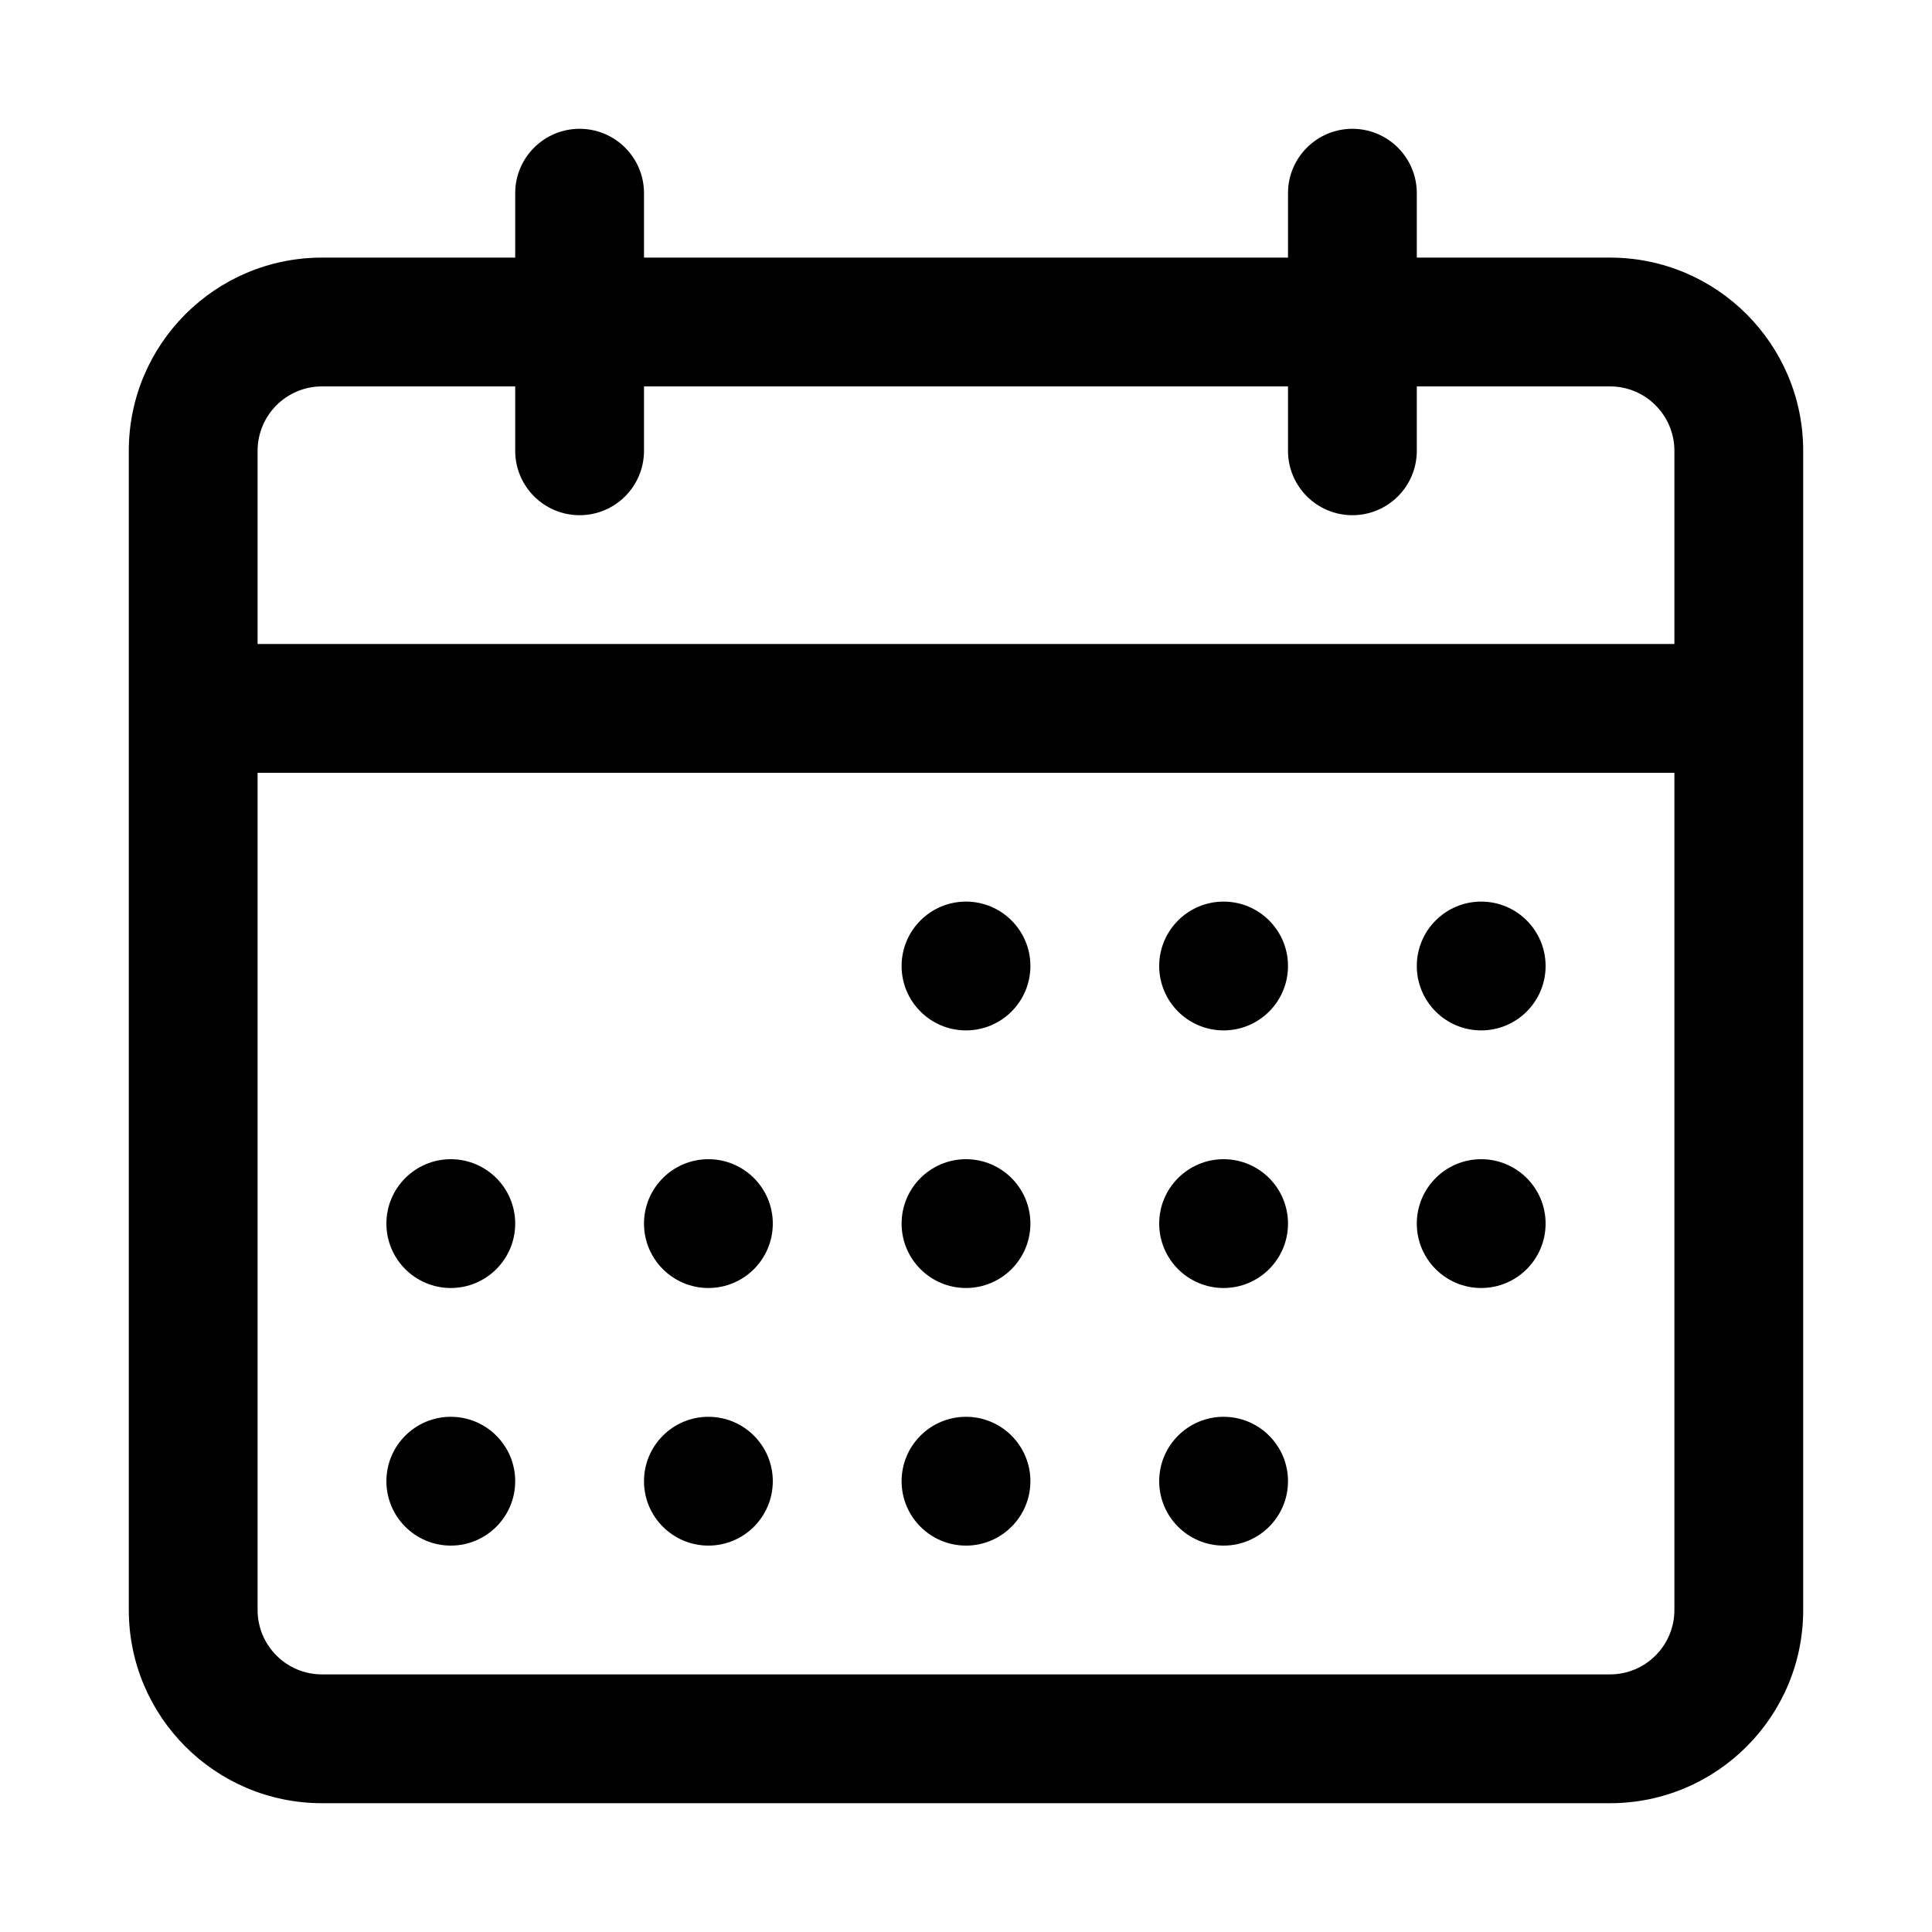
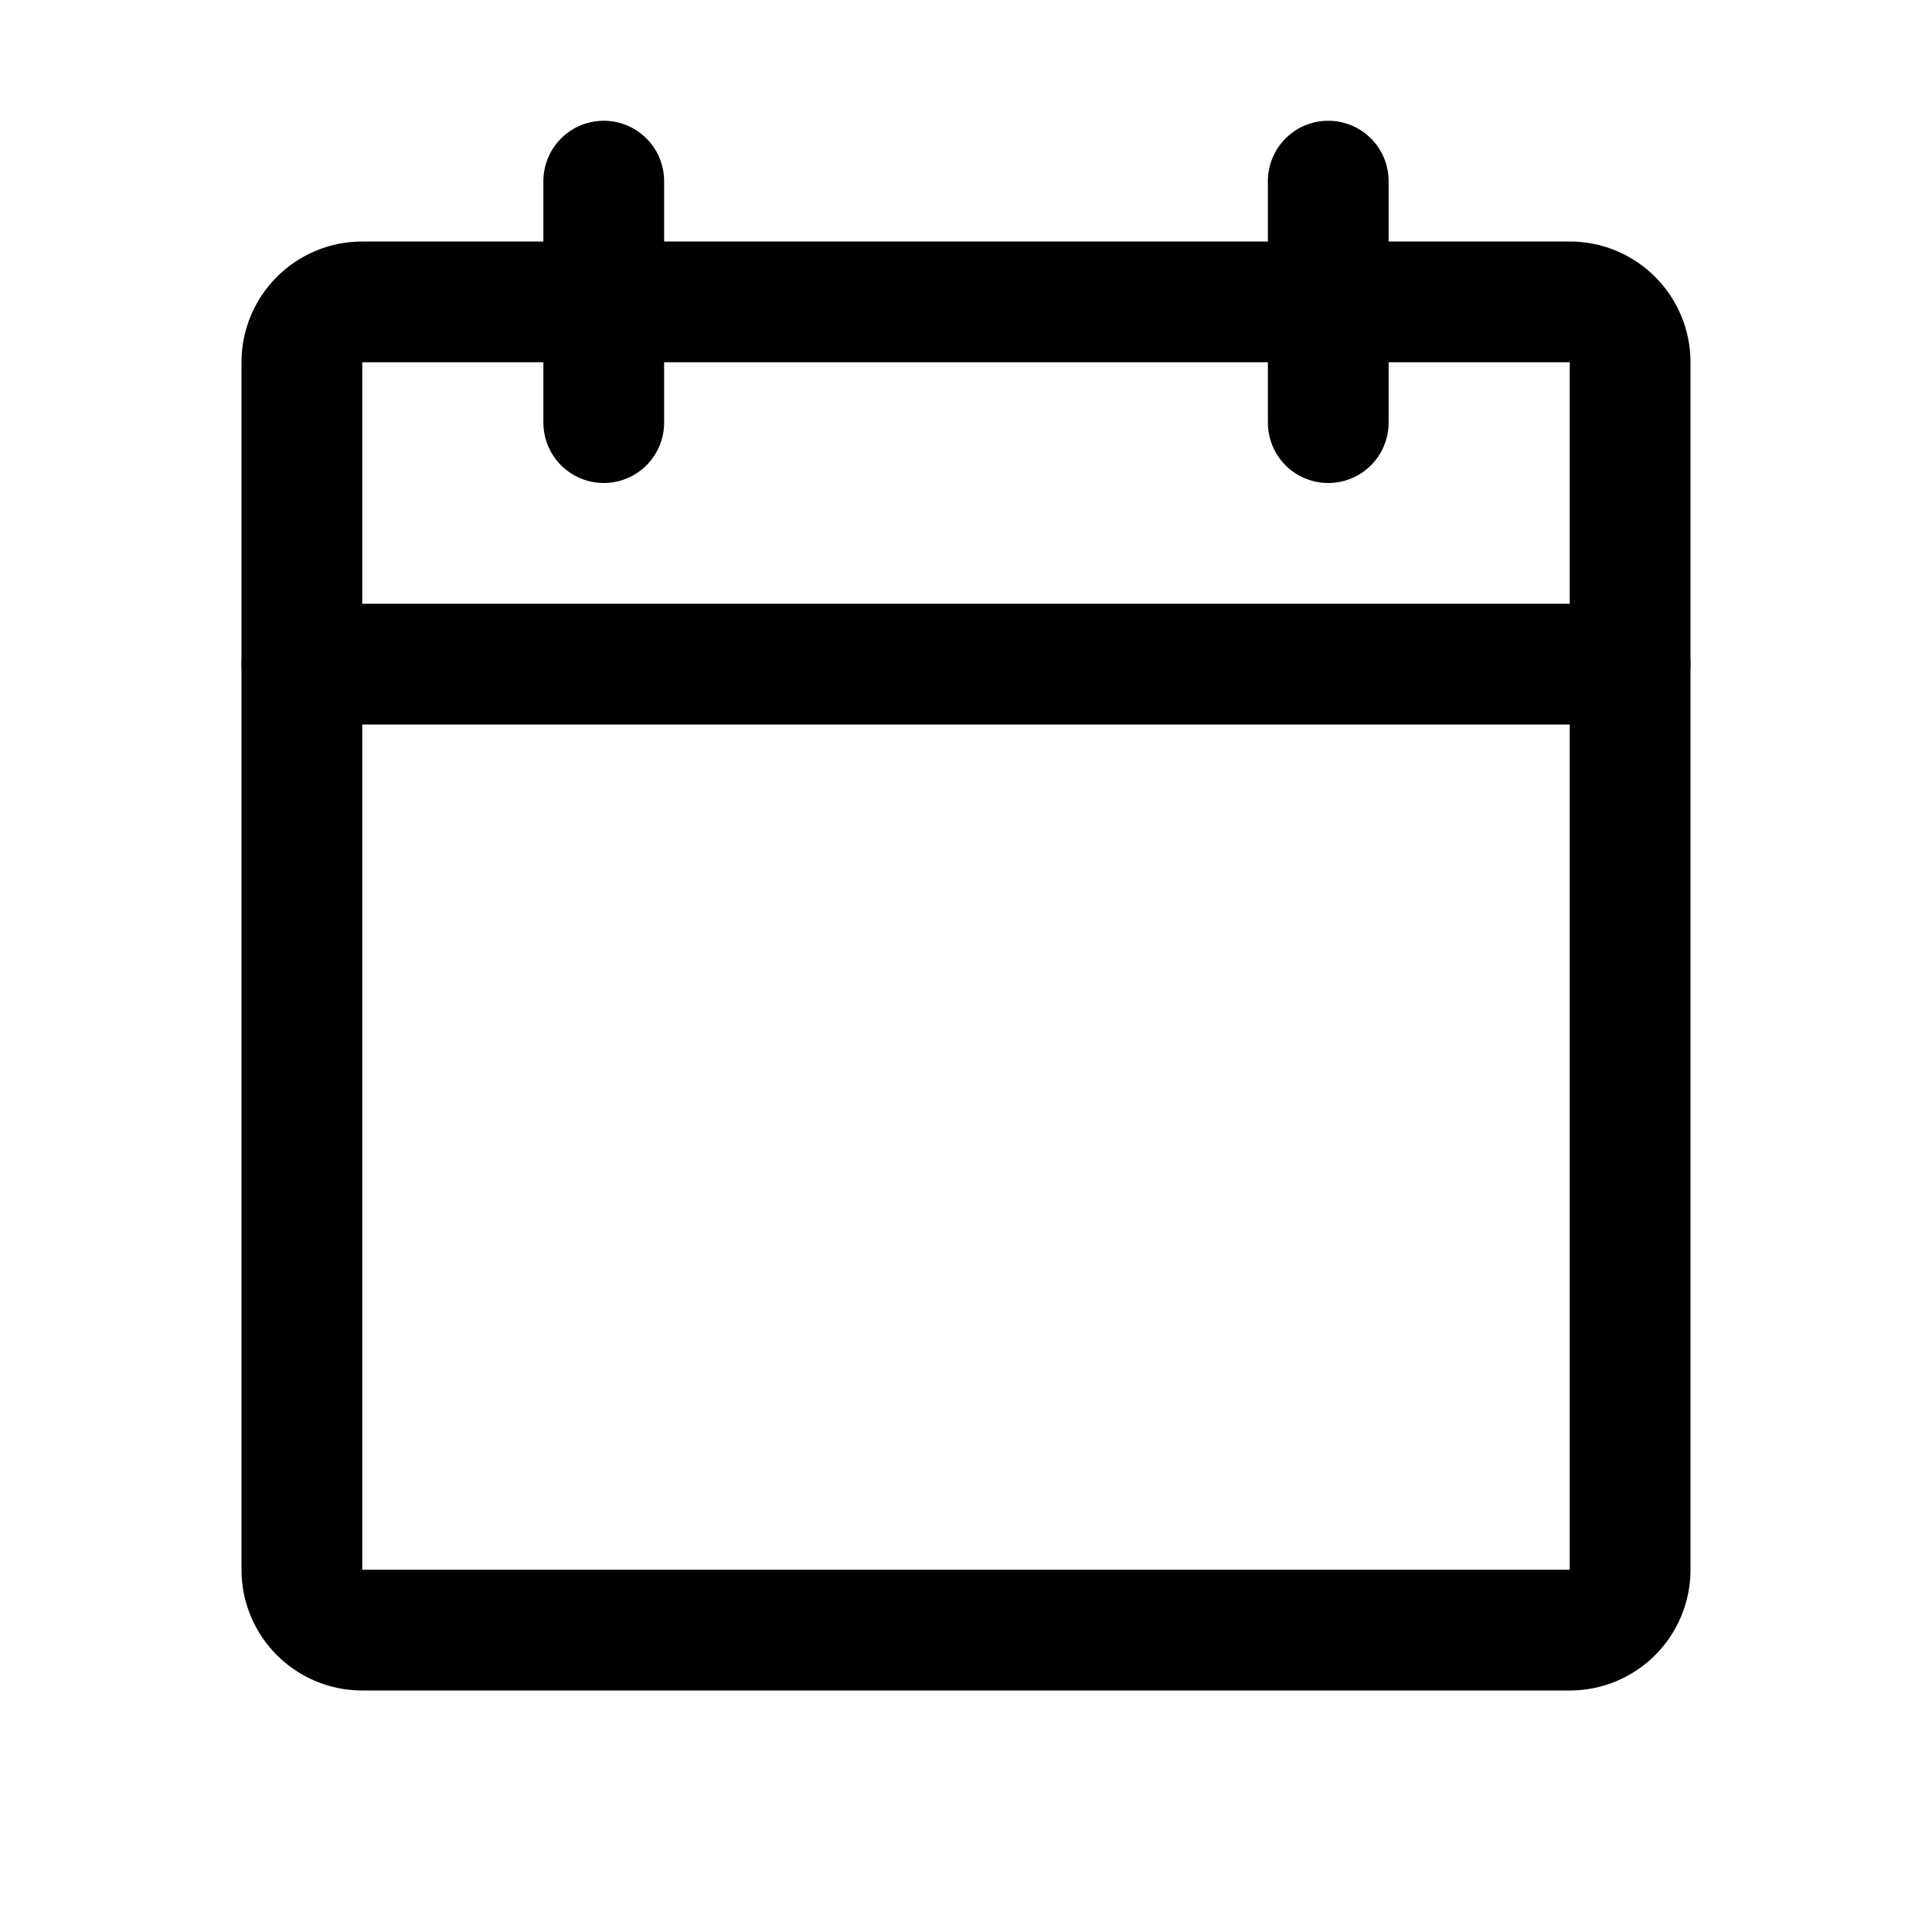
- <svg xmlns="http://www.w3.org/2000/svg" width="15" height="15" viewBox="0 0 15 15" fill="none">
-   <path d="M4.5 1C4.776 1 5 1.224 5 1.5V2H10V1.5C10 1.224 10.224 1 10.5 1C10.776 1 11 1.224 11 1.5V2H12.5C13.328 2 14 2.672 14 3.5V12.5C14 13.328 13.328 14 12.5 14H2.5C1.672 14 1 13.328 1 12.5V3.5C1 2.672 1.672 2 2.5 2H4V1.5C4 1.224 4.224 1 4.5 1ZM10 3V3.5C10 3.776 10.224 4 10.5 4C10.776 4 11 3.776 11 3.5V3H12.5C12.776 3 13 3.224 13 3.5V5H2V3.5C2 3.224 2.224 3 2.5 3H4V3.5C4 3.776 4.224 4 4.5 4C4.776 4 5 3.776 5 3.5V3H10ZM2 6V12.5C2 12.776 2.224 13 2.5 13H12.5C12.776 13 13 12.776 13 12.5V6H2ZM7 7.5C7 7.224 7.224 7 7.5 7C7.776 7 8 7.224 8 7.5C8 7.776 7.776 8 7.5 8C7.224 8 7 7.776 7 7.5ZM9.5 7C9.224 7 9 7.224 9 7.5C9 7.776 9.224 8 9.5 8C9.776 8 10 7.776 10 7.5C10 7.224 9.776 7 9.5 7ZM11 7.5C11 7.224 11.224 7 11.5 7C11.776 7 12 7.224 12 7.5C12 7.776 11.776 8 11.5 8C11.224 8 11 7.776 11 7.5ZM11.5 9C11.224 9 11 9.224 11 9.5C11 9.776 11.224 10 11.5 10C11.776 10 12 9.776 12 9.5C12 9.224 11.776 9 11.5 9ZM9 9.5C9 9.224 9.224 9 9.5 9C9.776 9 10 9.224 10 9.5C10 9.776 9.776 10 9.5 10C9.224 10 9 9.776 9 9.5ZM7.5 9C7.224 9 7 9.224 7 9.5C7 9.776 7.224 10 7.5 10C7.776 10 8 9.776 8 9.5C8 9.224 7.776 9 7.5 9ZM5 9.5C5 9.224 5.224 9 5.5 9C5.776 9 6 9.224 6 9.5C6 9.776 5.776 10 5.5 10C5.224 10 5 9.776 5 9.5ZM3.5 9C3.224 9 3 9.224 3 9.5C3 9.776 3.224 10 3.5 10C3.776 10 4 9.776 4 9.5C4 9.224 3.776 9 3.5 9ZM3 11.5C3 11.224 3.224 11 3.5 11C3.776 11 4 11.224 4 11.5C4 11.776 3.776 12 3.5 12C3.224 12 3 11.776 3 11.5ZM5.5 11C5.224 11 5 11.224 5 11.5C5 11.776 5.224 12 5.5 12C5.776 12 6 11.776 6 11.5C6 11.224 5.776 11 5.5 11ZM7 11.5C7 11.224 7.224 11 7.5 11C7.776 11 8 11.224 8 11.5C8 11.776 7.776 12 7.5 12C7.224 12 7 11.776 7 11.5ZM9.5 11C9.224 11 9 11.224 9 11.5C9 11.776 9.224 12 9.5 12C9.776 12 10 11.776 10 11.5C10 11.224 9.776 11 9.5 11Z" fill="currentColor" fill-rule="evenodd" clip-rule="evenodd" />
+ <svg xmlns="http://www.w3.org/2000/svg" viewBox="0 0 256 256">
+   <rect width="256" height="256" fill="none" />
+   <rect x="40" y="40" width="176" height="176" rx="8" fill="none" stroke="currentColor" stroke-linecap="round" stroke-linejoin="round" stroke-width="16" />
+   <line x1="176" y1="24" x2="176" y2="56" fill="none" stroke="currentColor" stroke-linecap="round" stroke-linejoin="round" stroke-width="16" />
+   <line x1="80" y1="24" x2="80" y2="56" fill="none" stroke="currentColor" stroke-linecap="round" stroke-linejoin="round" stroke-width="16" />
+   <line x1="40" y1="88" x2="216" y2="88" fill="none" stroke="currentColor" stroke-linecap="round" stroke-linejoin="round" stroke-width="16" />
</svg>
